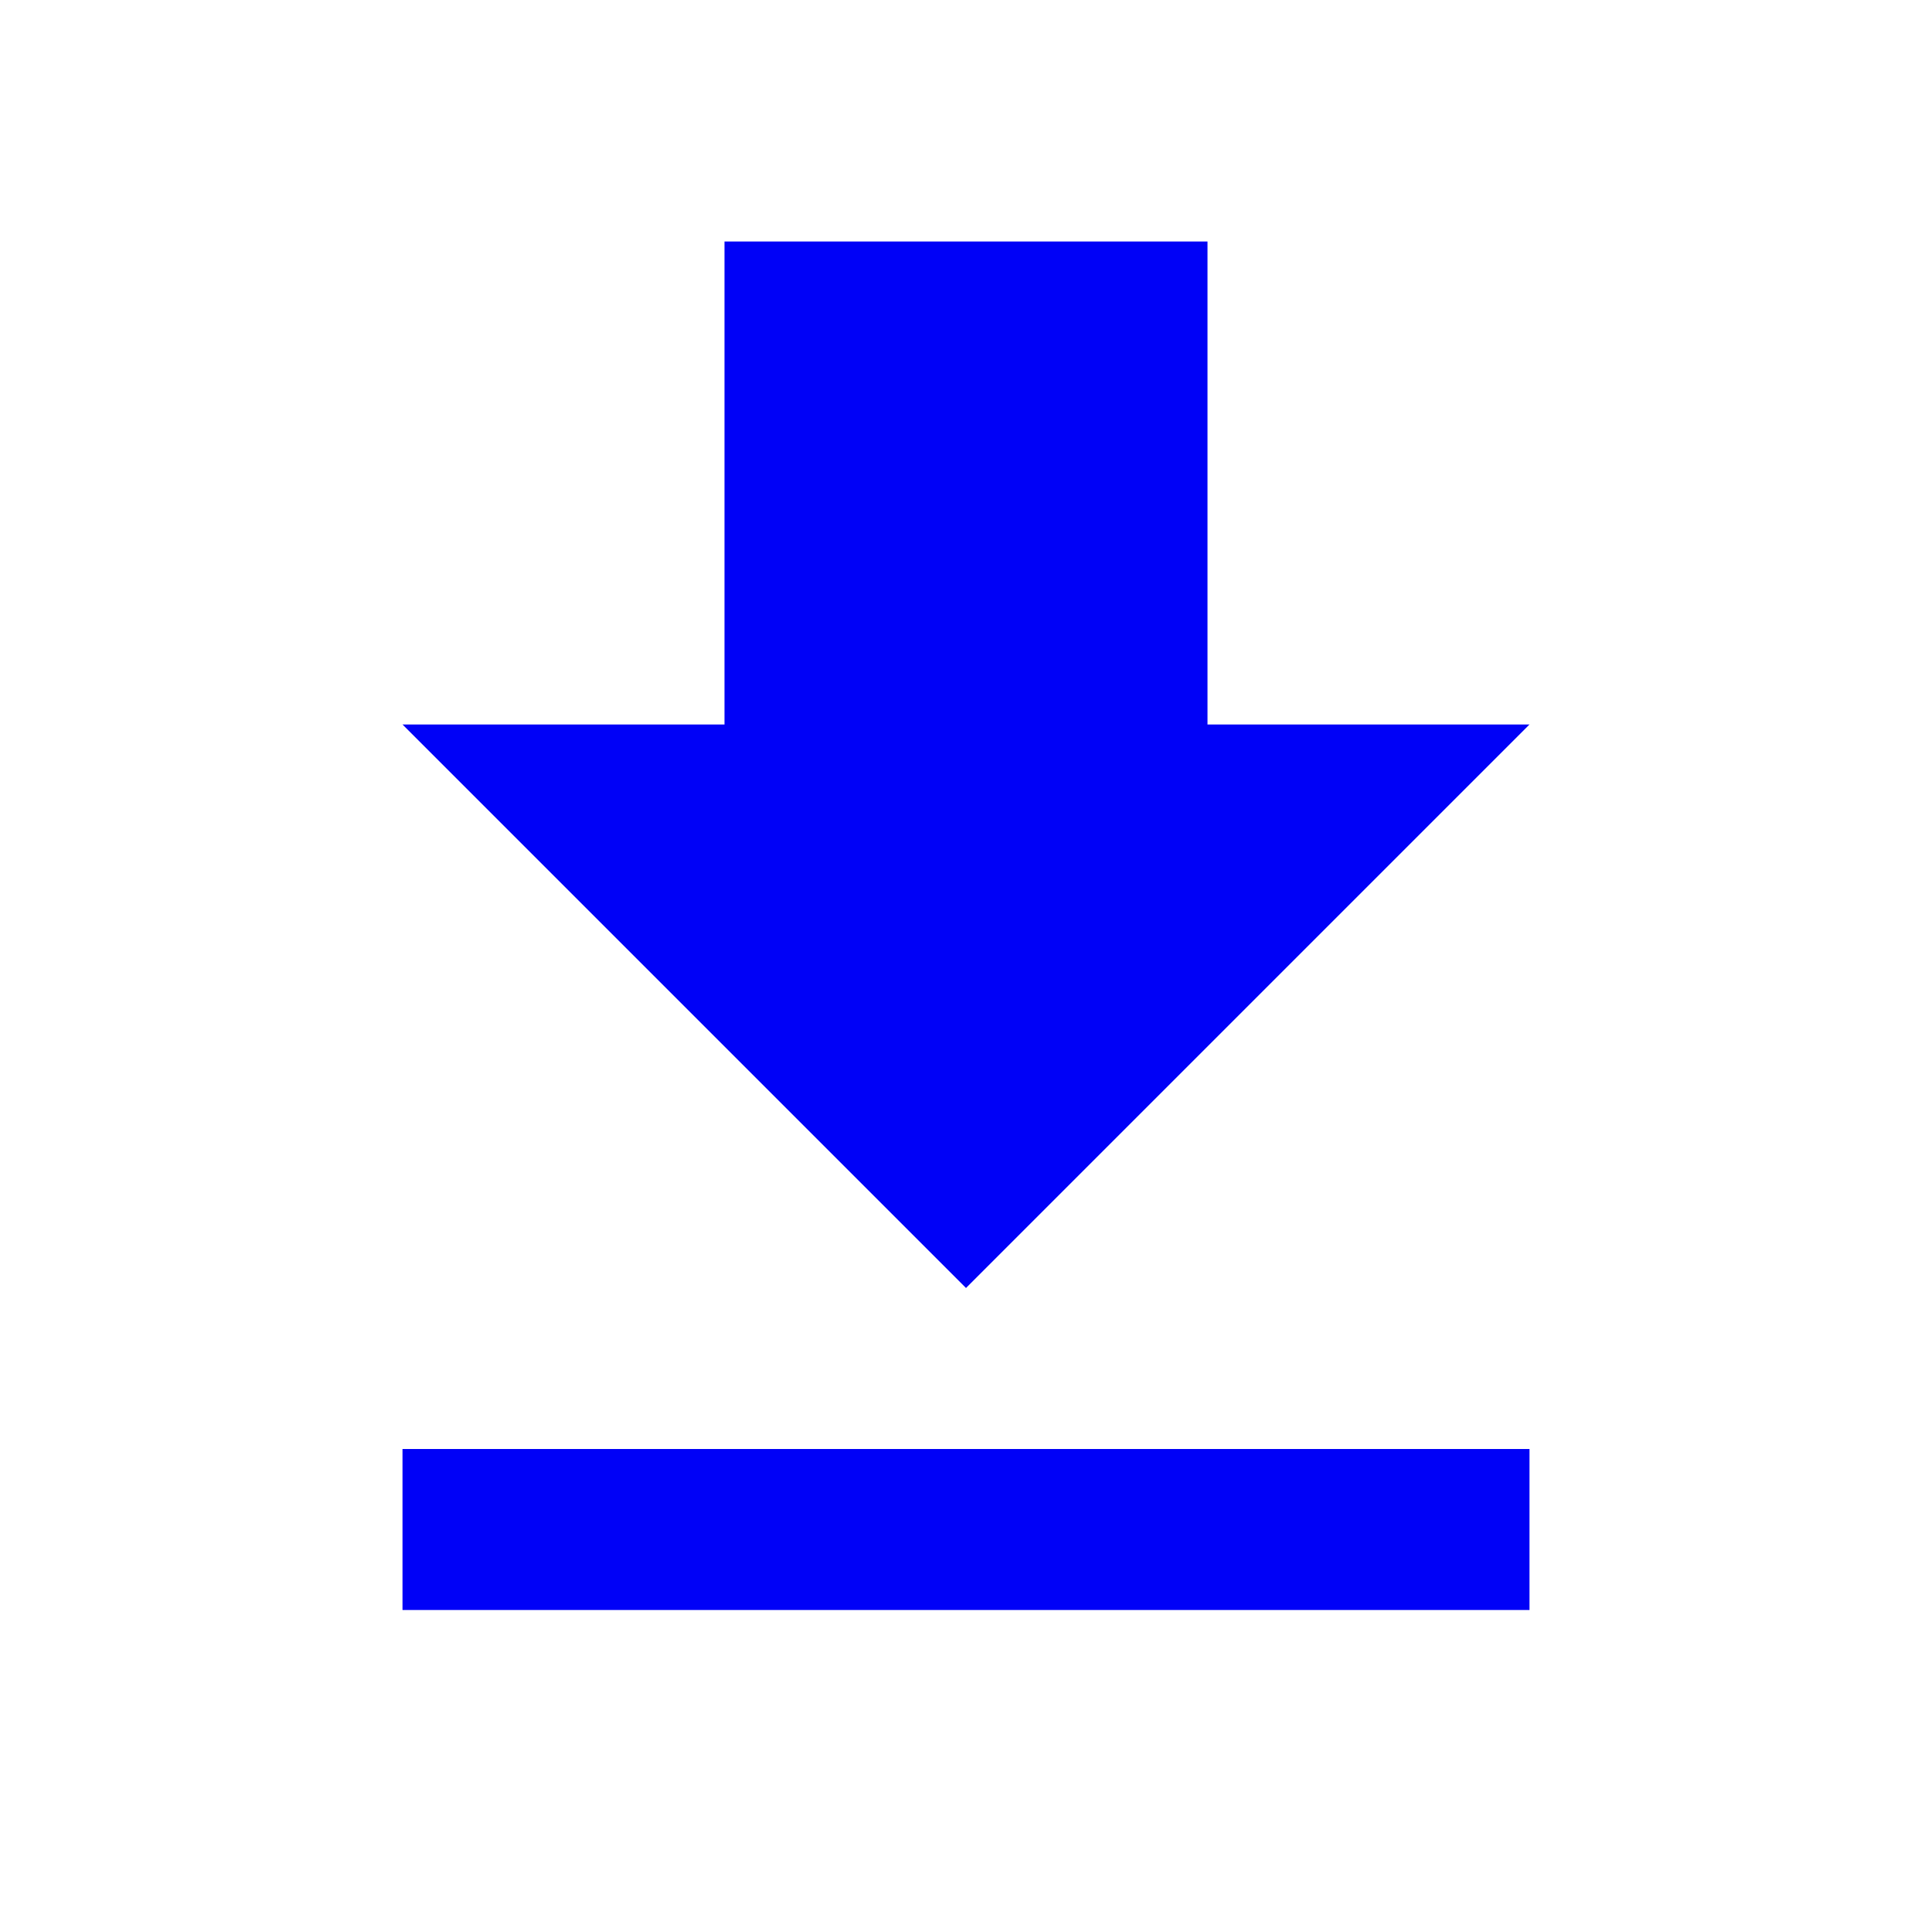
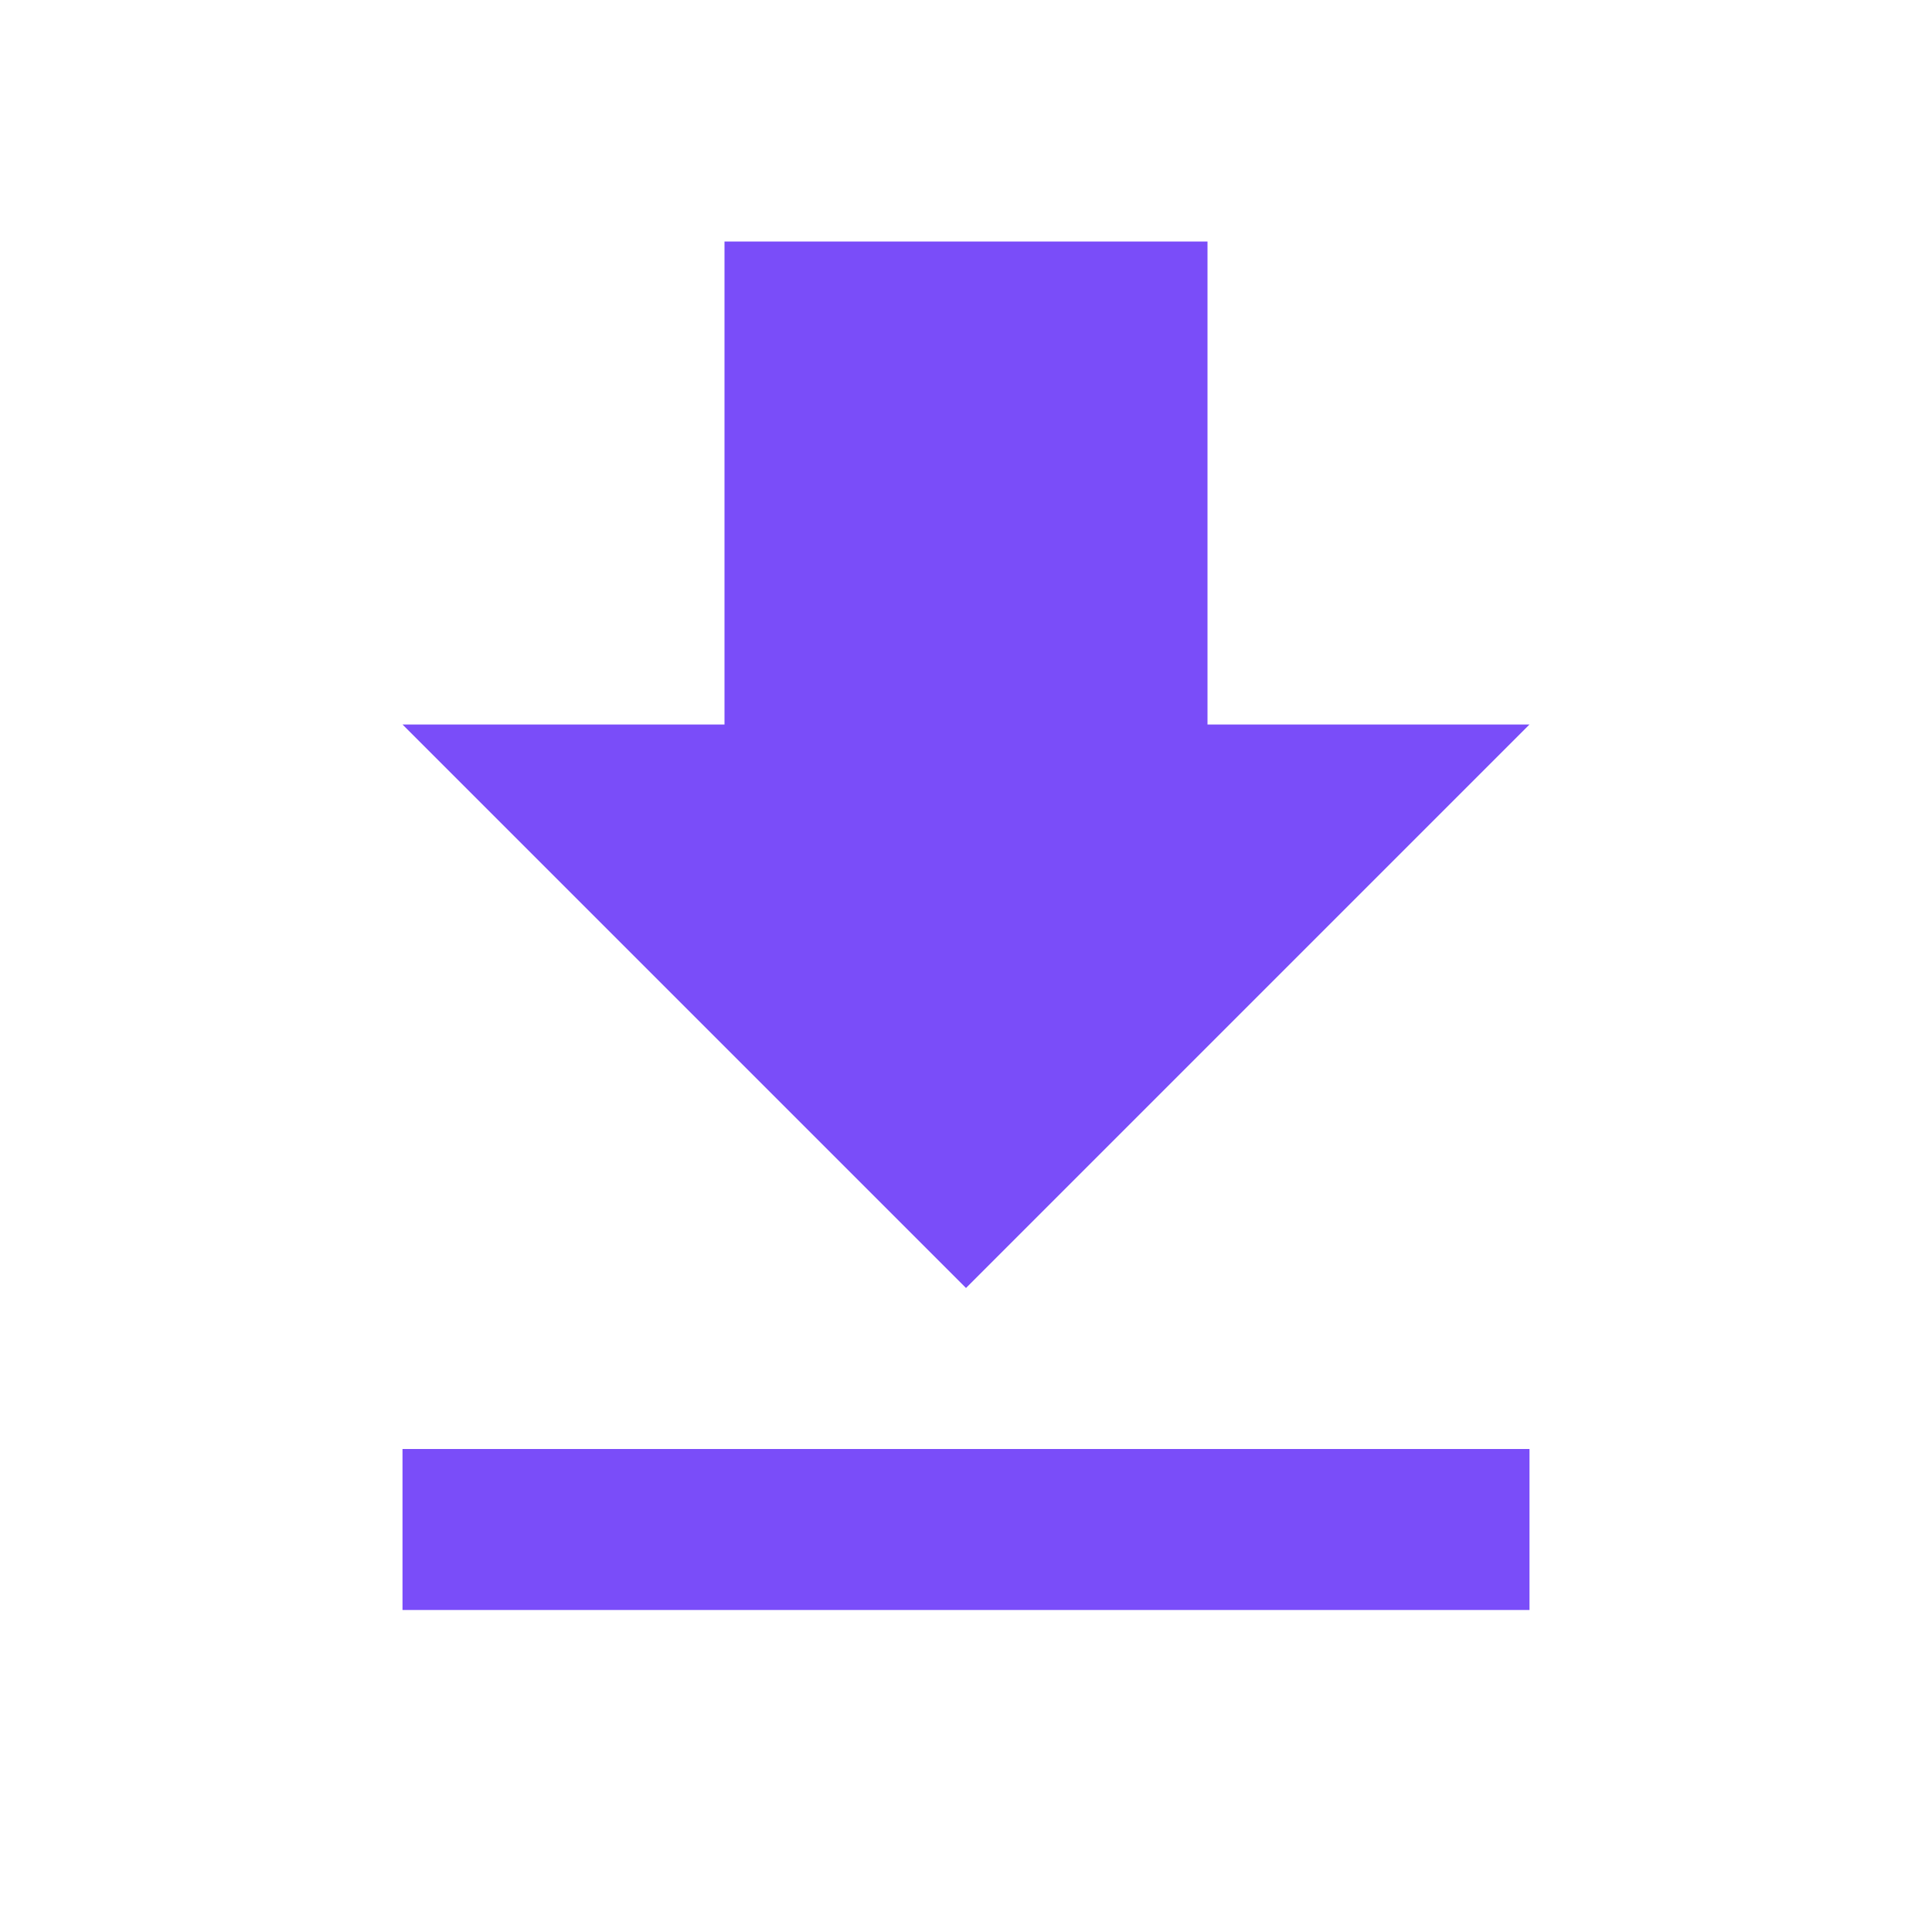
- <svg xmlns="http://www.w3.org/2000/svg" fill="#0001f7" height="24" viewBox="0 0 24 24" width="24">
+ <svg xmlns="http://www.w3.org/2000/svg" fill="#7a4df9" height="24" viewBox="0 0 24 24" width="24">
  <path d="M19 9h-4V3H9v6H5l7 7 7-7zM5 18v2h14v-2H5z" />
  <path d="M0 0h24v24H0z" fill="none" />
</svg>
